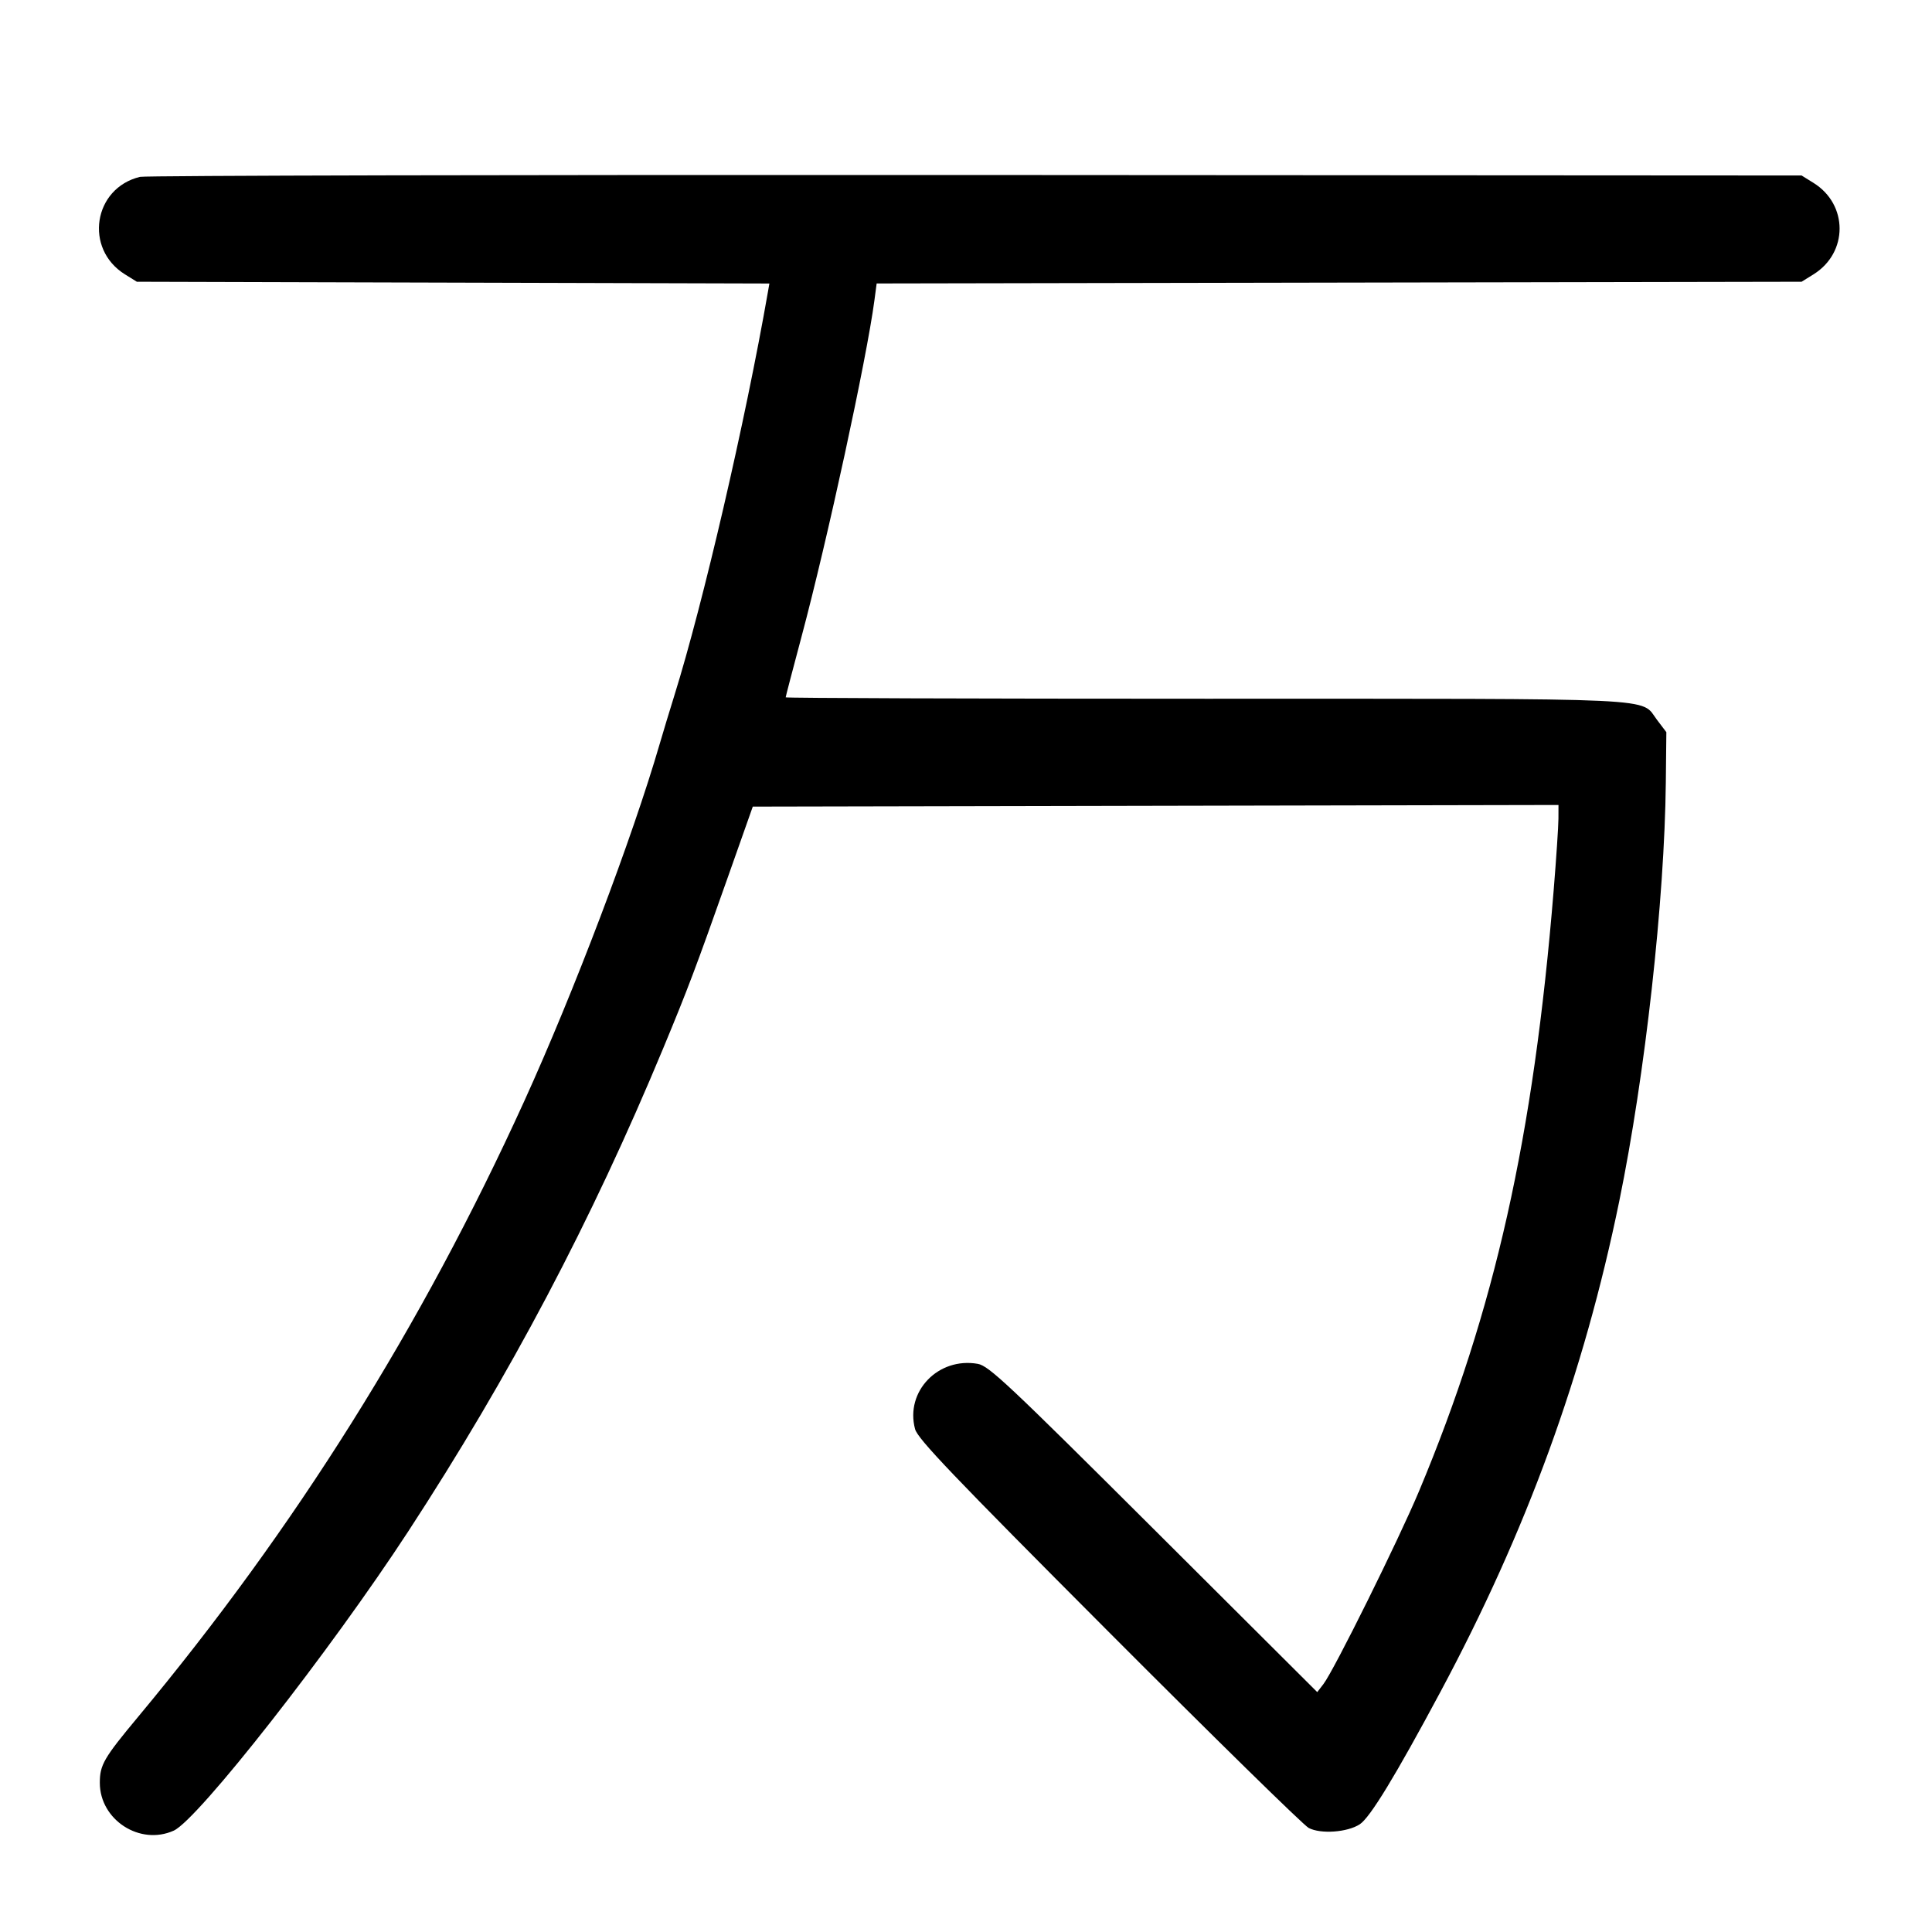
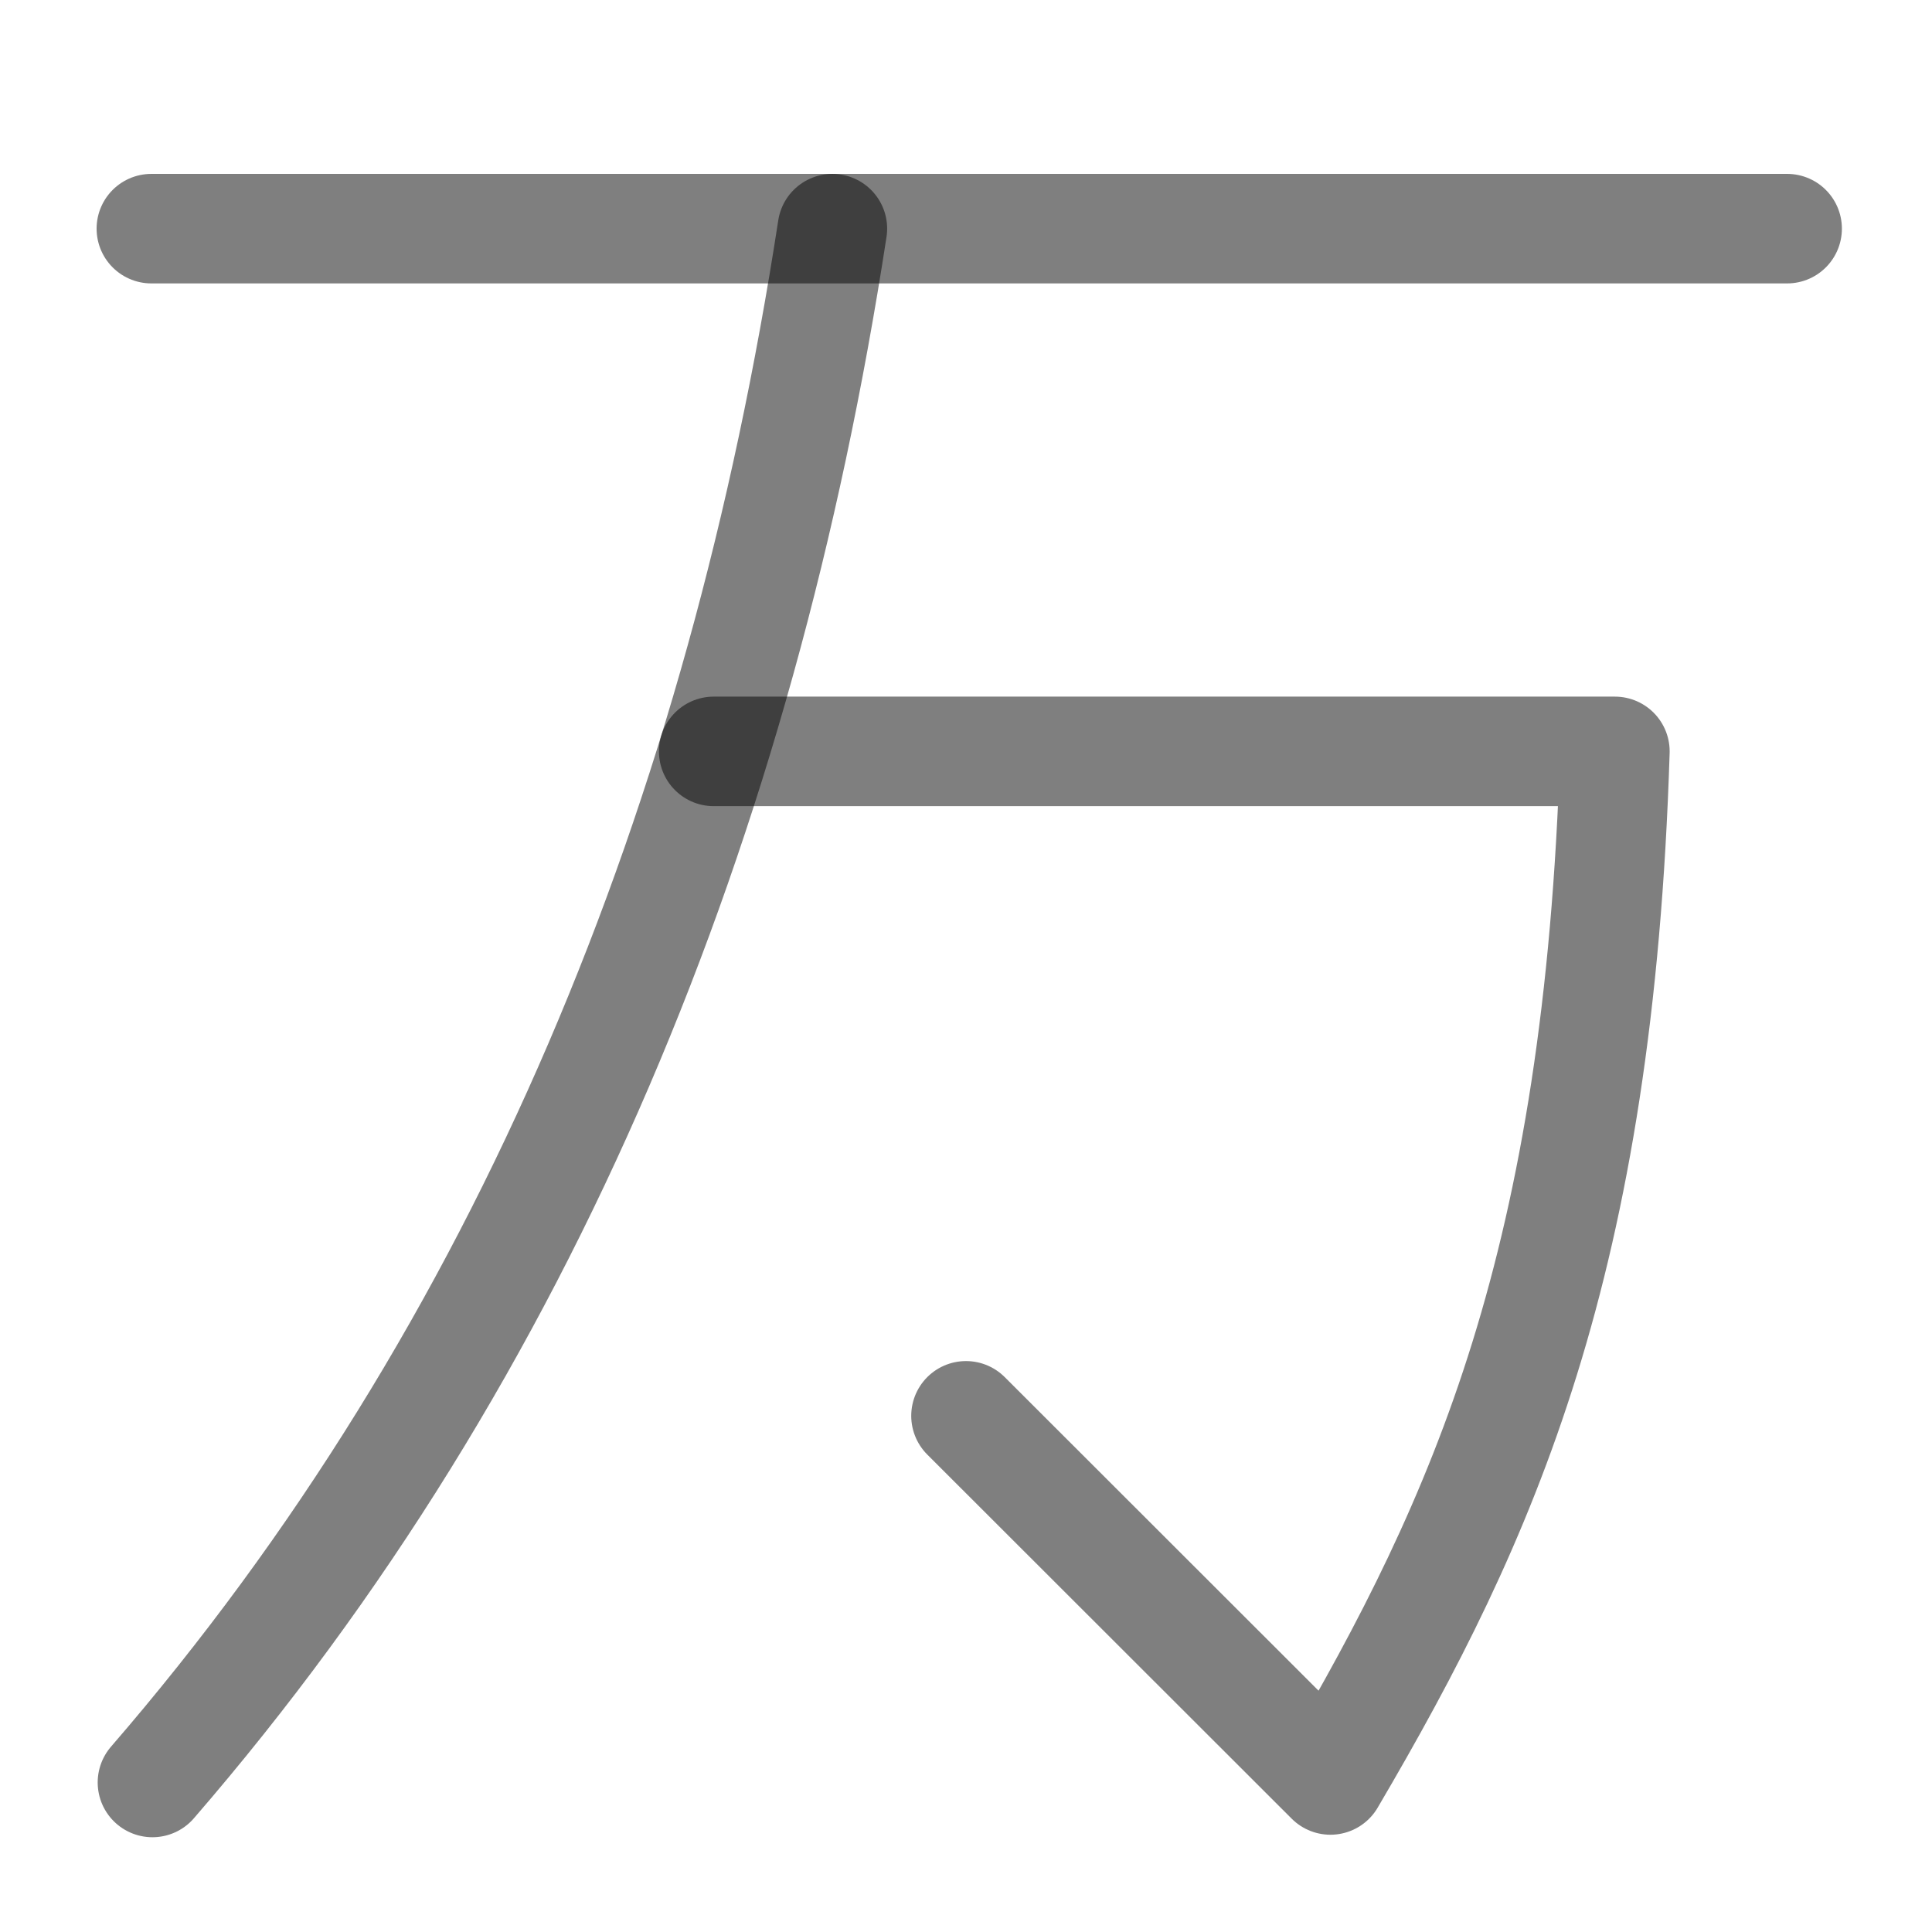
- <svg xmlns="http://www.w3.org/2000/svg" width="1000" height="1000" viewBox="0 0 1000 1000" version="1.1" id="svg5">
-   <path d="M72.465 91.541 C 48.290 97.377,43.434 128.797,64.667 141.999 L 70.833 145.833 234.534 146.289 L 398.234 146.746 397.441 151.289 C 385.759 218.232,363.991 312.103,349.043 360.000 C 346.612 367.792,343.205 379.042,341.472 385.000 C 327.327 433.651,297.058 513.484,271.329 570.000 C 218.142 686.829,152.893 790.857,71.437 888.691 C 53.707 909.986,51.667 913.503,51.667 922.773 C 51.667 941.980,72.438 955.419,89.933 947.530 C 102.463 941.880,171.034 854.363,211.402 792.500 C 263.939 711.988,306.127 632.034,343.315 542.500 C 356.018 511.916,360.179 500.901,376.686 454.167 L 389.637 417.500 598.152 417.077 L 806.667 416.654 806.644 423.744 C 806.632 427.643,805.520 444.333,804.174 460.833 C 793.740 588.705,773.713 678.122,734.554 771.667 C 723.929 797.047,690.494 864.533,685.010 871.667 L 681.806 875.833 597.153 791.447 C 521.742 716.275,511.802 706.938,506.110 705.929 C 485.655 702.304,468.429 720.194,473.628 739.665 C 474.980 744.731,492.903 763.506,573.887 844.696 C 628.124 899.071,674.685 944.716,677.356 946.130 C 683.558 949.413,697.451 948.418,703.836 944.232 C 709.160 940.741,722.291 919.184,745.516 875.800 C 790.256 792.231,819.744 711.322,838.137 621.667 C 851.536 556.353,861.587 465.884,862.228 404.808 L 862.500 378.962 857.697 372.637 C 848.797 360.918,864.723 361.667,624.220 361.667 C 504.566 361.667,406.667 361.339,406.667 360.938 C 406.667 360.537,410.342 346.475,414.833 329.688 C 428.254 279.532,448.577 185.758,452.601 155.427 L 453.755 146.722 693.128 146.278 L 932.500 145.833 938.666 141.999 C 956.674 130.802,956.674 105.865,938.666 94.667 L 932.500 90.833 505.000 90.579 C 269.875 90.439,75.234 90.872,72.465 91.541 " stroke="none" fill-rule="evenodd" fill="black" />
+ <svg xmlns="http://www.w3.org/2000/svg" width="1000" height="1000" viewBox="0 0 264.583 264.583" version="1.1" id="svg5">
+   <defs id="defs2" />
+   <g id="layer1">
+     <path style="fill:none;stroke:#000000;stroke-width:15;stroke-linecap:round;stroke-linejoin:round;stroke-opacity:0.5" d="m 97.739,102.901 123.417,0 c -2.186,69.897 -17.77,104.801 -38.958,140.861 l -49.907,-49.867" id="path5879" />
+     <path style="fill:none;stroke:#000000;stroke-width:15;stroke-linecap:round;stroke-linejoin:round;stroke-opacity:0.5" d="M 113.993,31.313 C 101.557,112.276 72.125,184.866 20.878,244.105" id="path5881" />
+     <path style="fill:none;fill-opacity:0.5;stroke:#000000;stroke-width:15;stroke-linecap:round;stroke-linejoin:round;stroke-opacity:0.5" d="M 20.729,31.313 H 244.743" id="path445" />
+   </g>
</svg>
